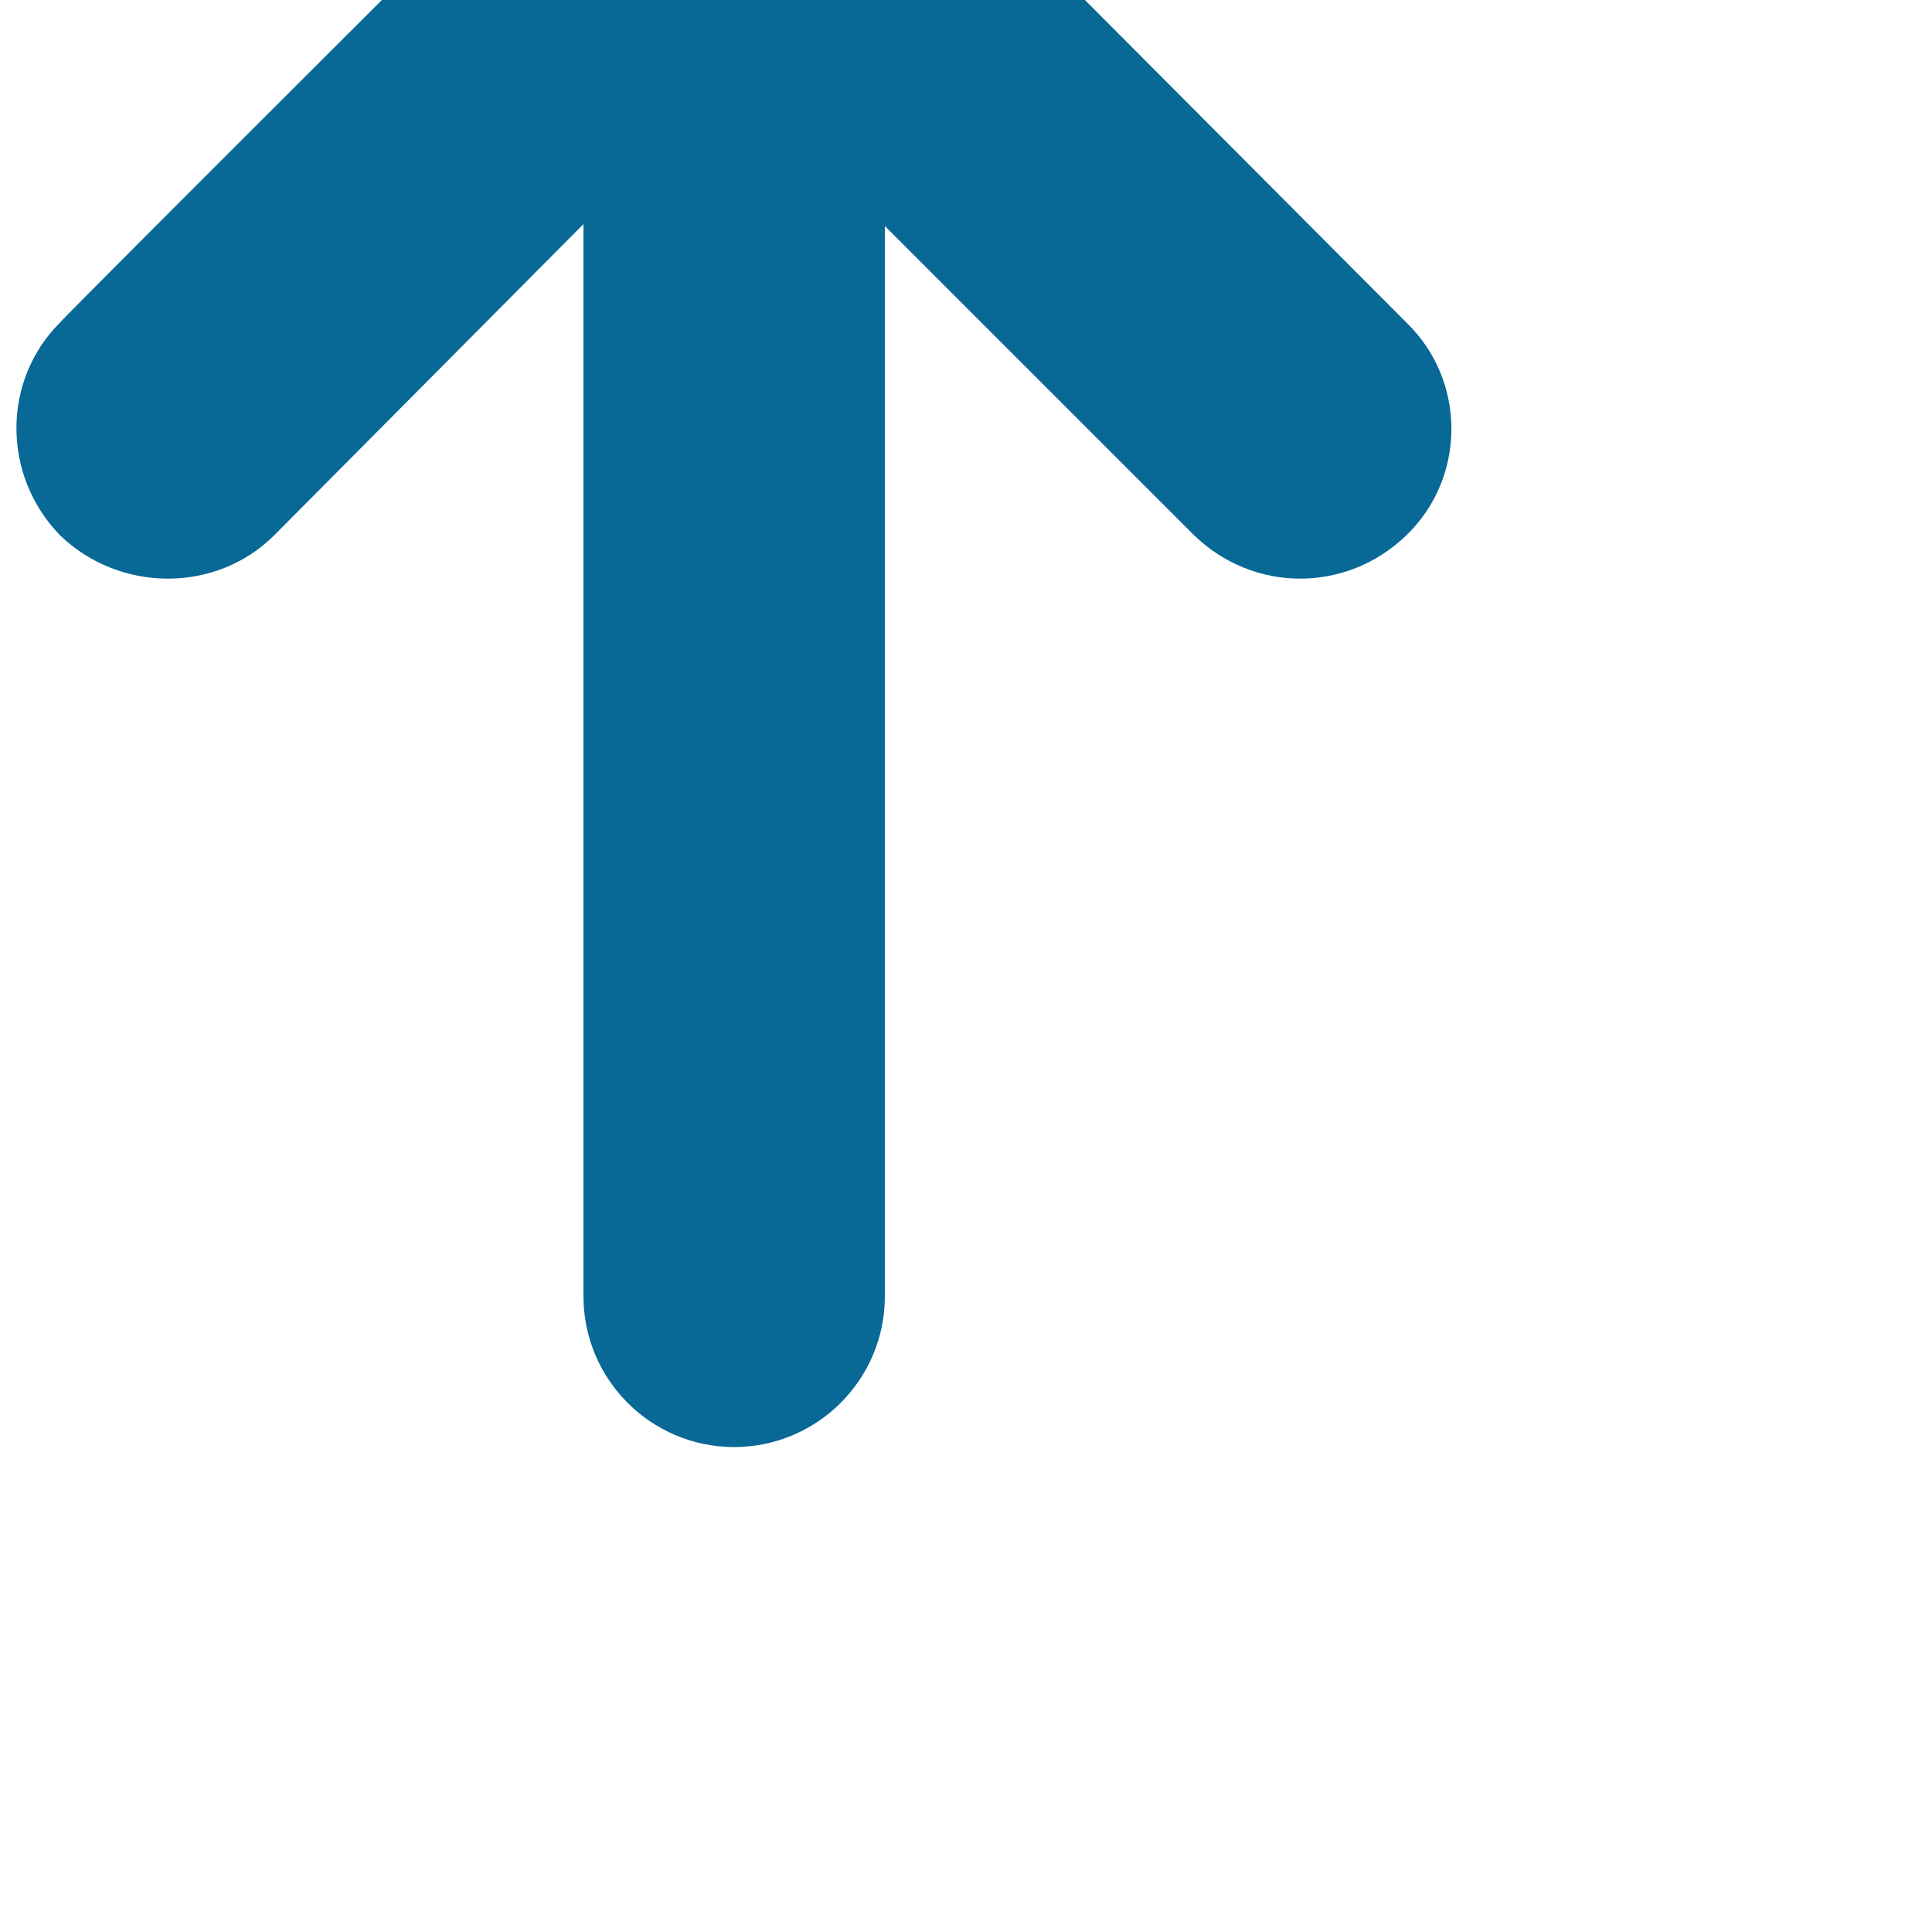
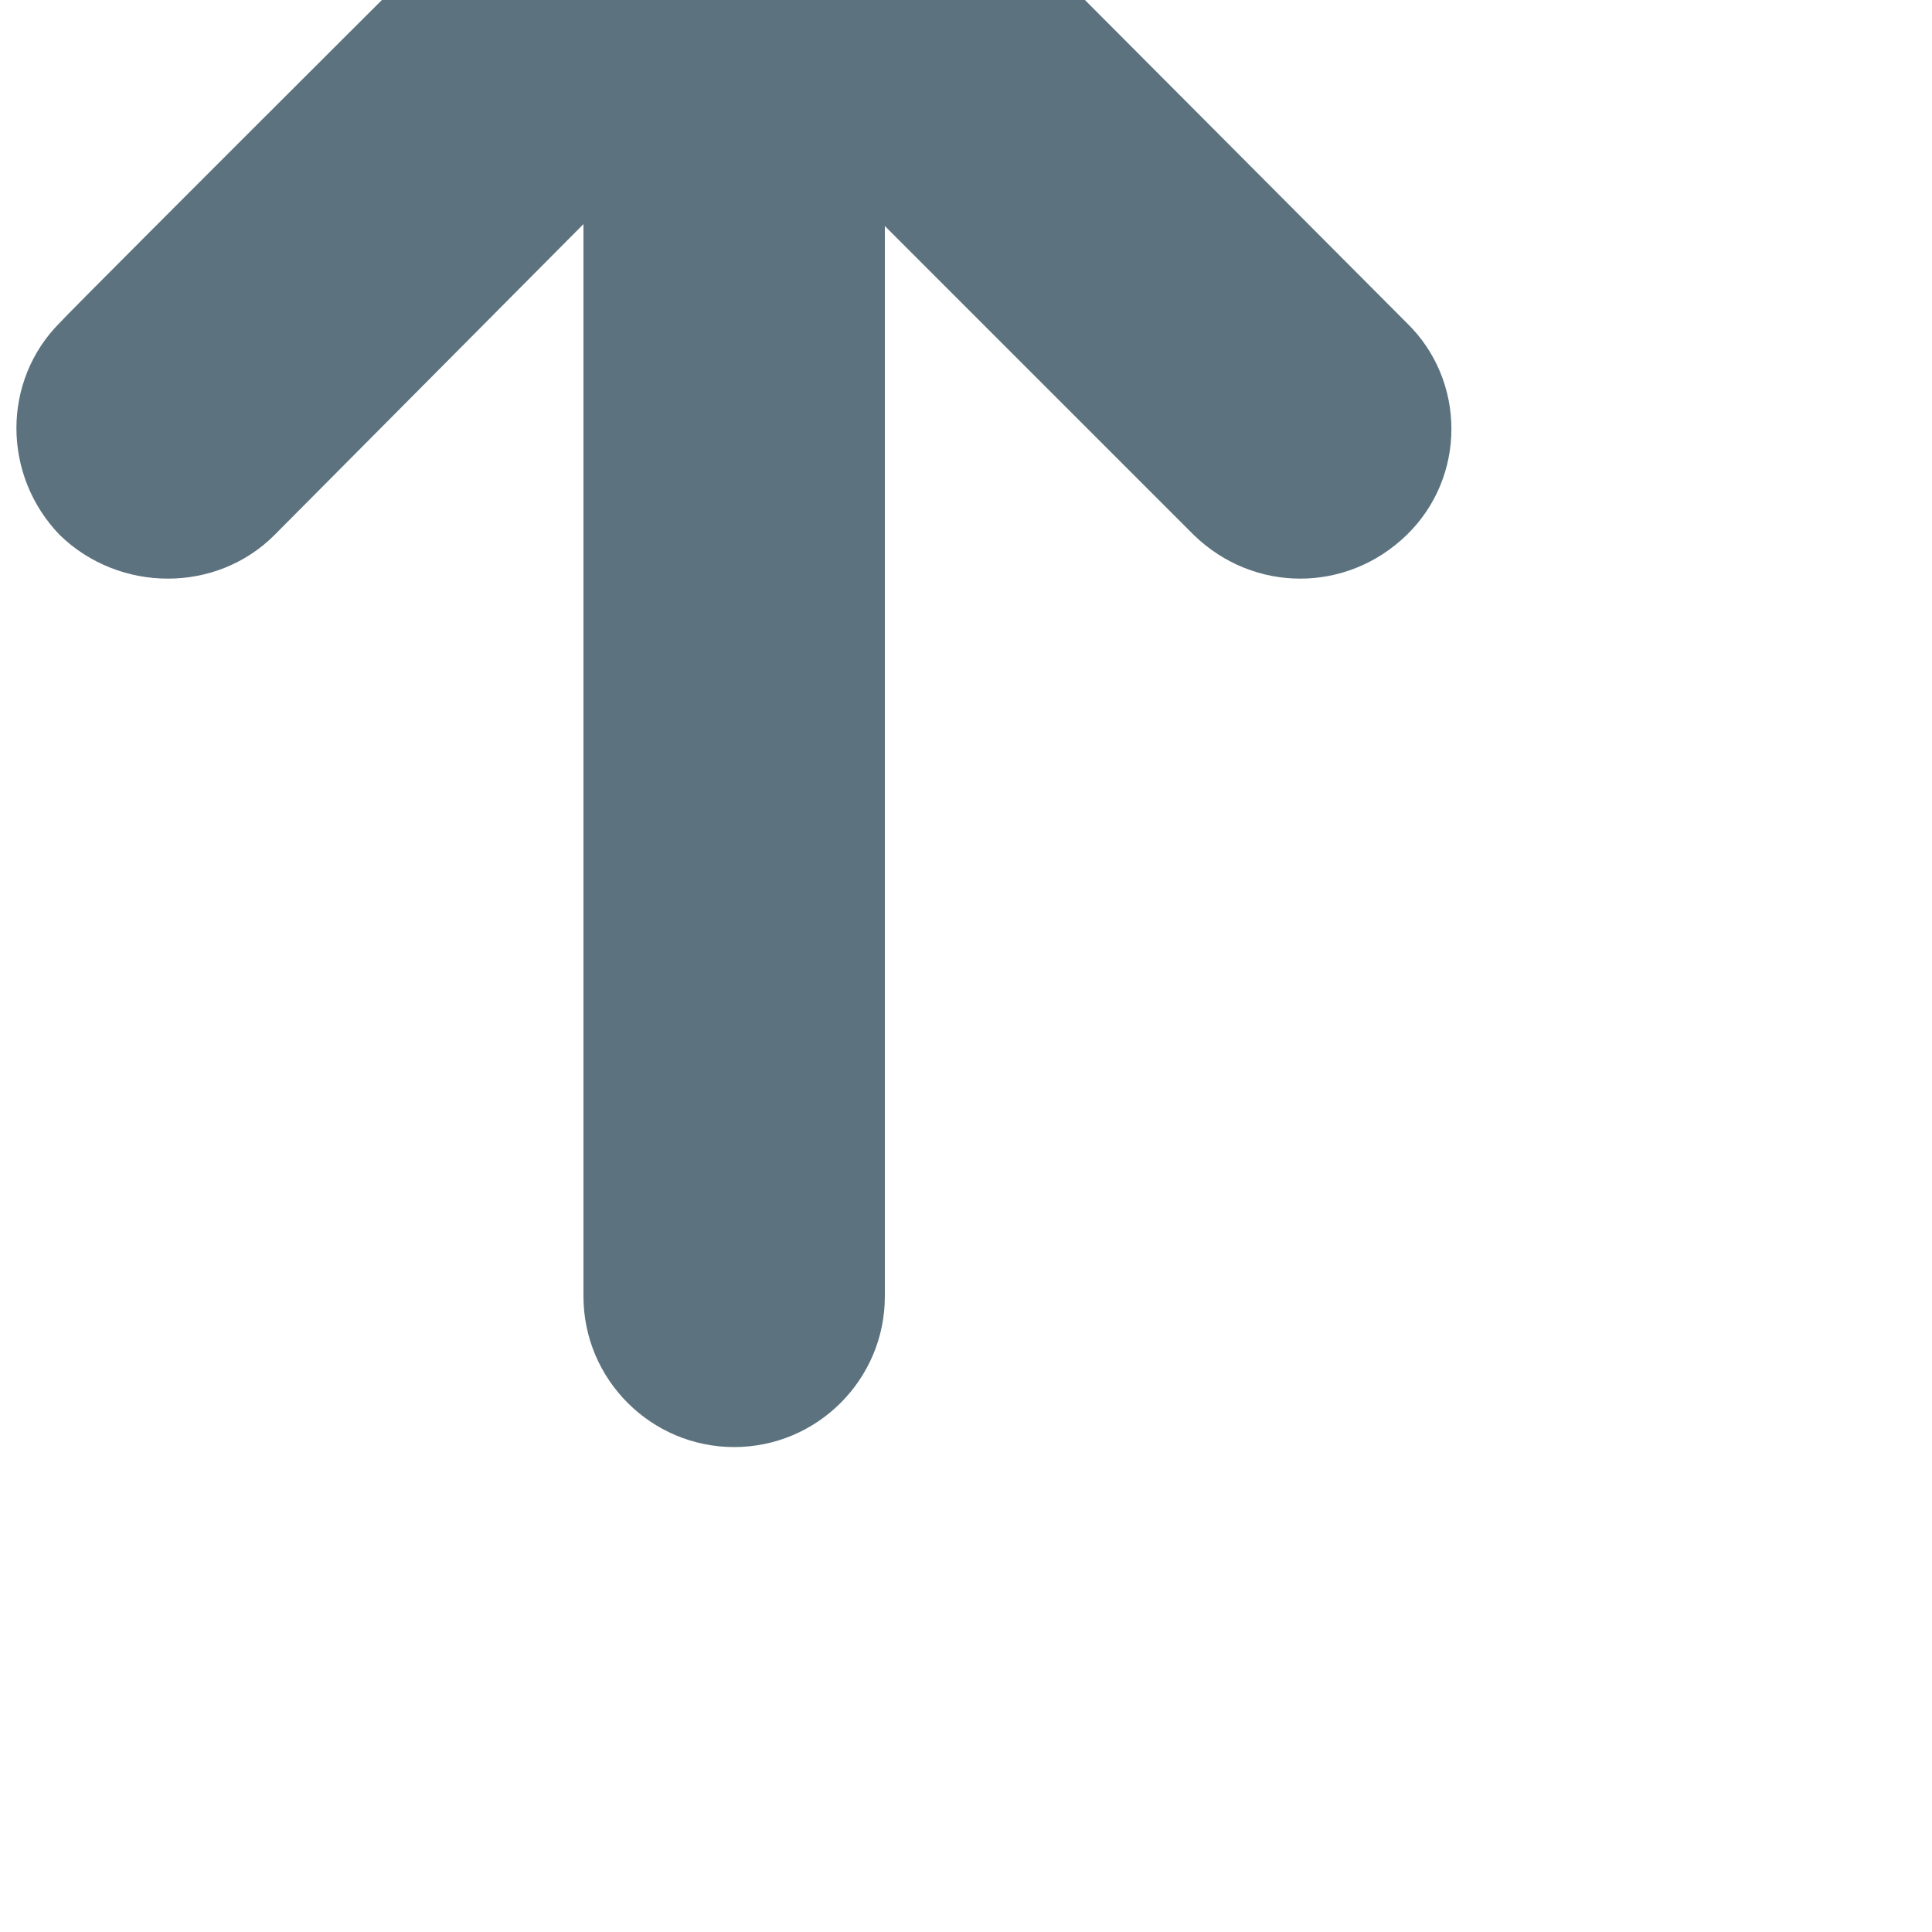
<svg xmlns="http://www.w3.org/2000/svg" class="icon-leading icon-middle" width="20px" height="20px" viewBox="0 0 100 100">
  <g>
-     <g style="fill:#086996;">
-       <svg fill="#086996;" version="1.1" x="-12px" y="-20px" viewBox="0 0 100 100" enable-background="new 0 0 100 100" xml:space="preserve">
+     <g style="fill:#5c737f;">
+       <svg fill="#5c737f;" version="1.1" x="-12px" y="-20px" viewBox="0 0 100 100" enable-background="new 0 0 100 100" xml:space="preserve">
        <path d="M57.8,31.7c3.2,3.2,15.8,15.8,16,16c3.1,3,7.9,3,11,0c3.1-3,3.1-8,0-11C84.6,36.5,55.5,7.3,55.5,7.3c-3.1-3.1-8.1-3.1-11,0  c0,0-28.8,28.7-29.4,29.4c-3,3-3,7.9,0,11c3.1,3,8.1,3,11.1,0c0.6-0.6,16-16.1,16-16.1v55.5c0,4.3,3.5,7.8,7.8,7.8  c4.3,0,7.8-3.5,7.8-7.8V31.7z" />
      </svg>
    </g>
  </g>
</svg>
